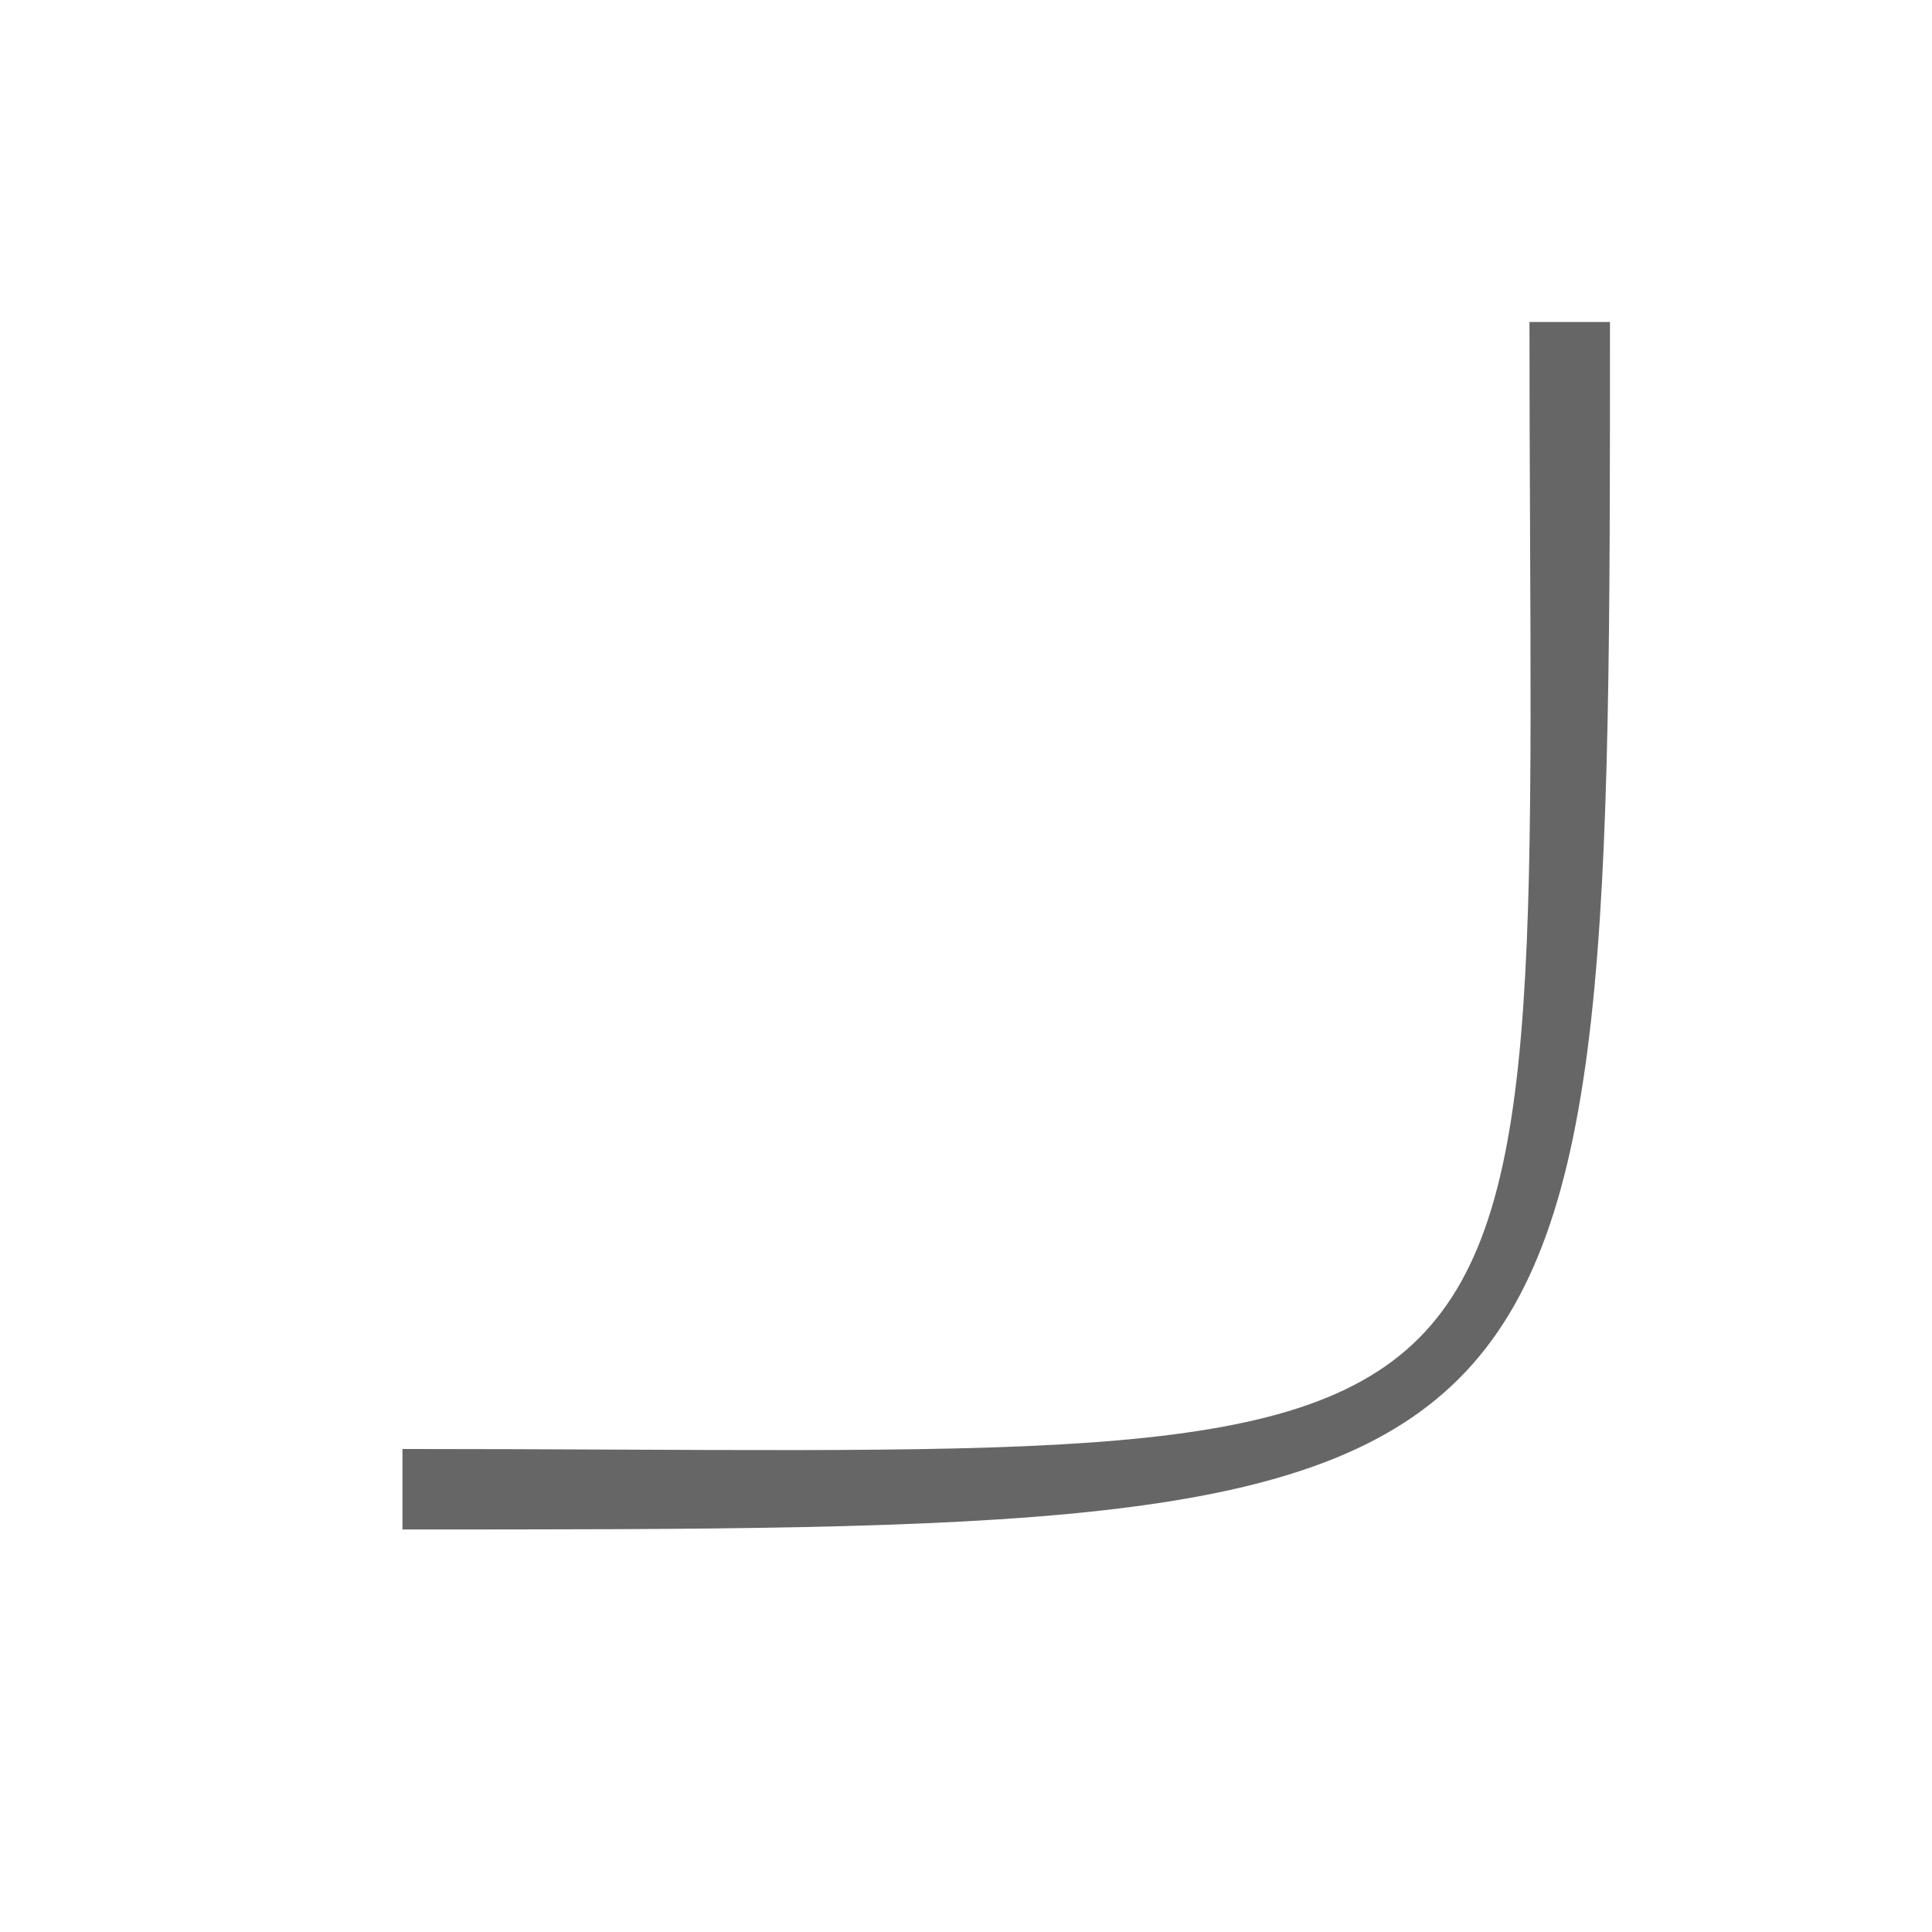
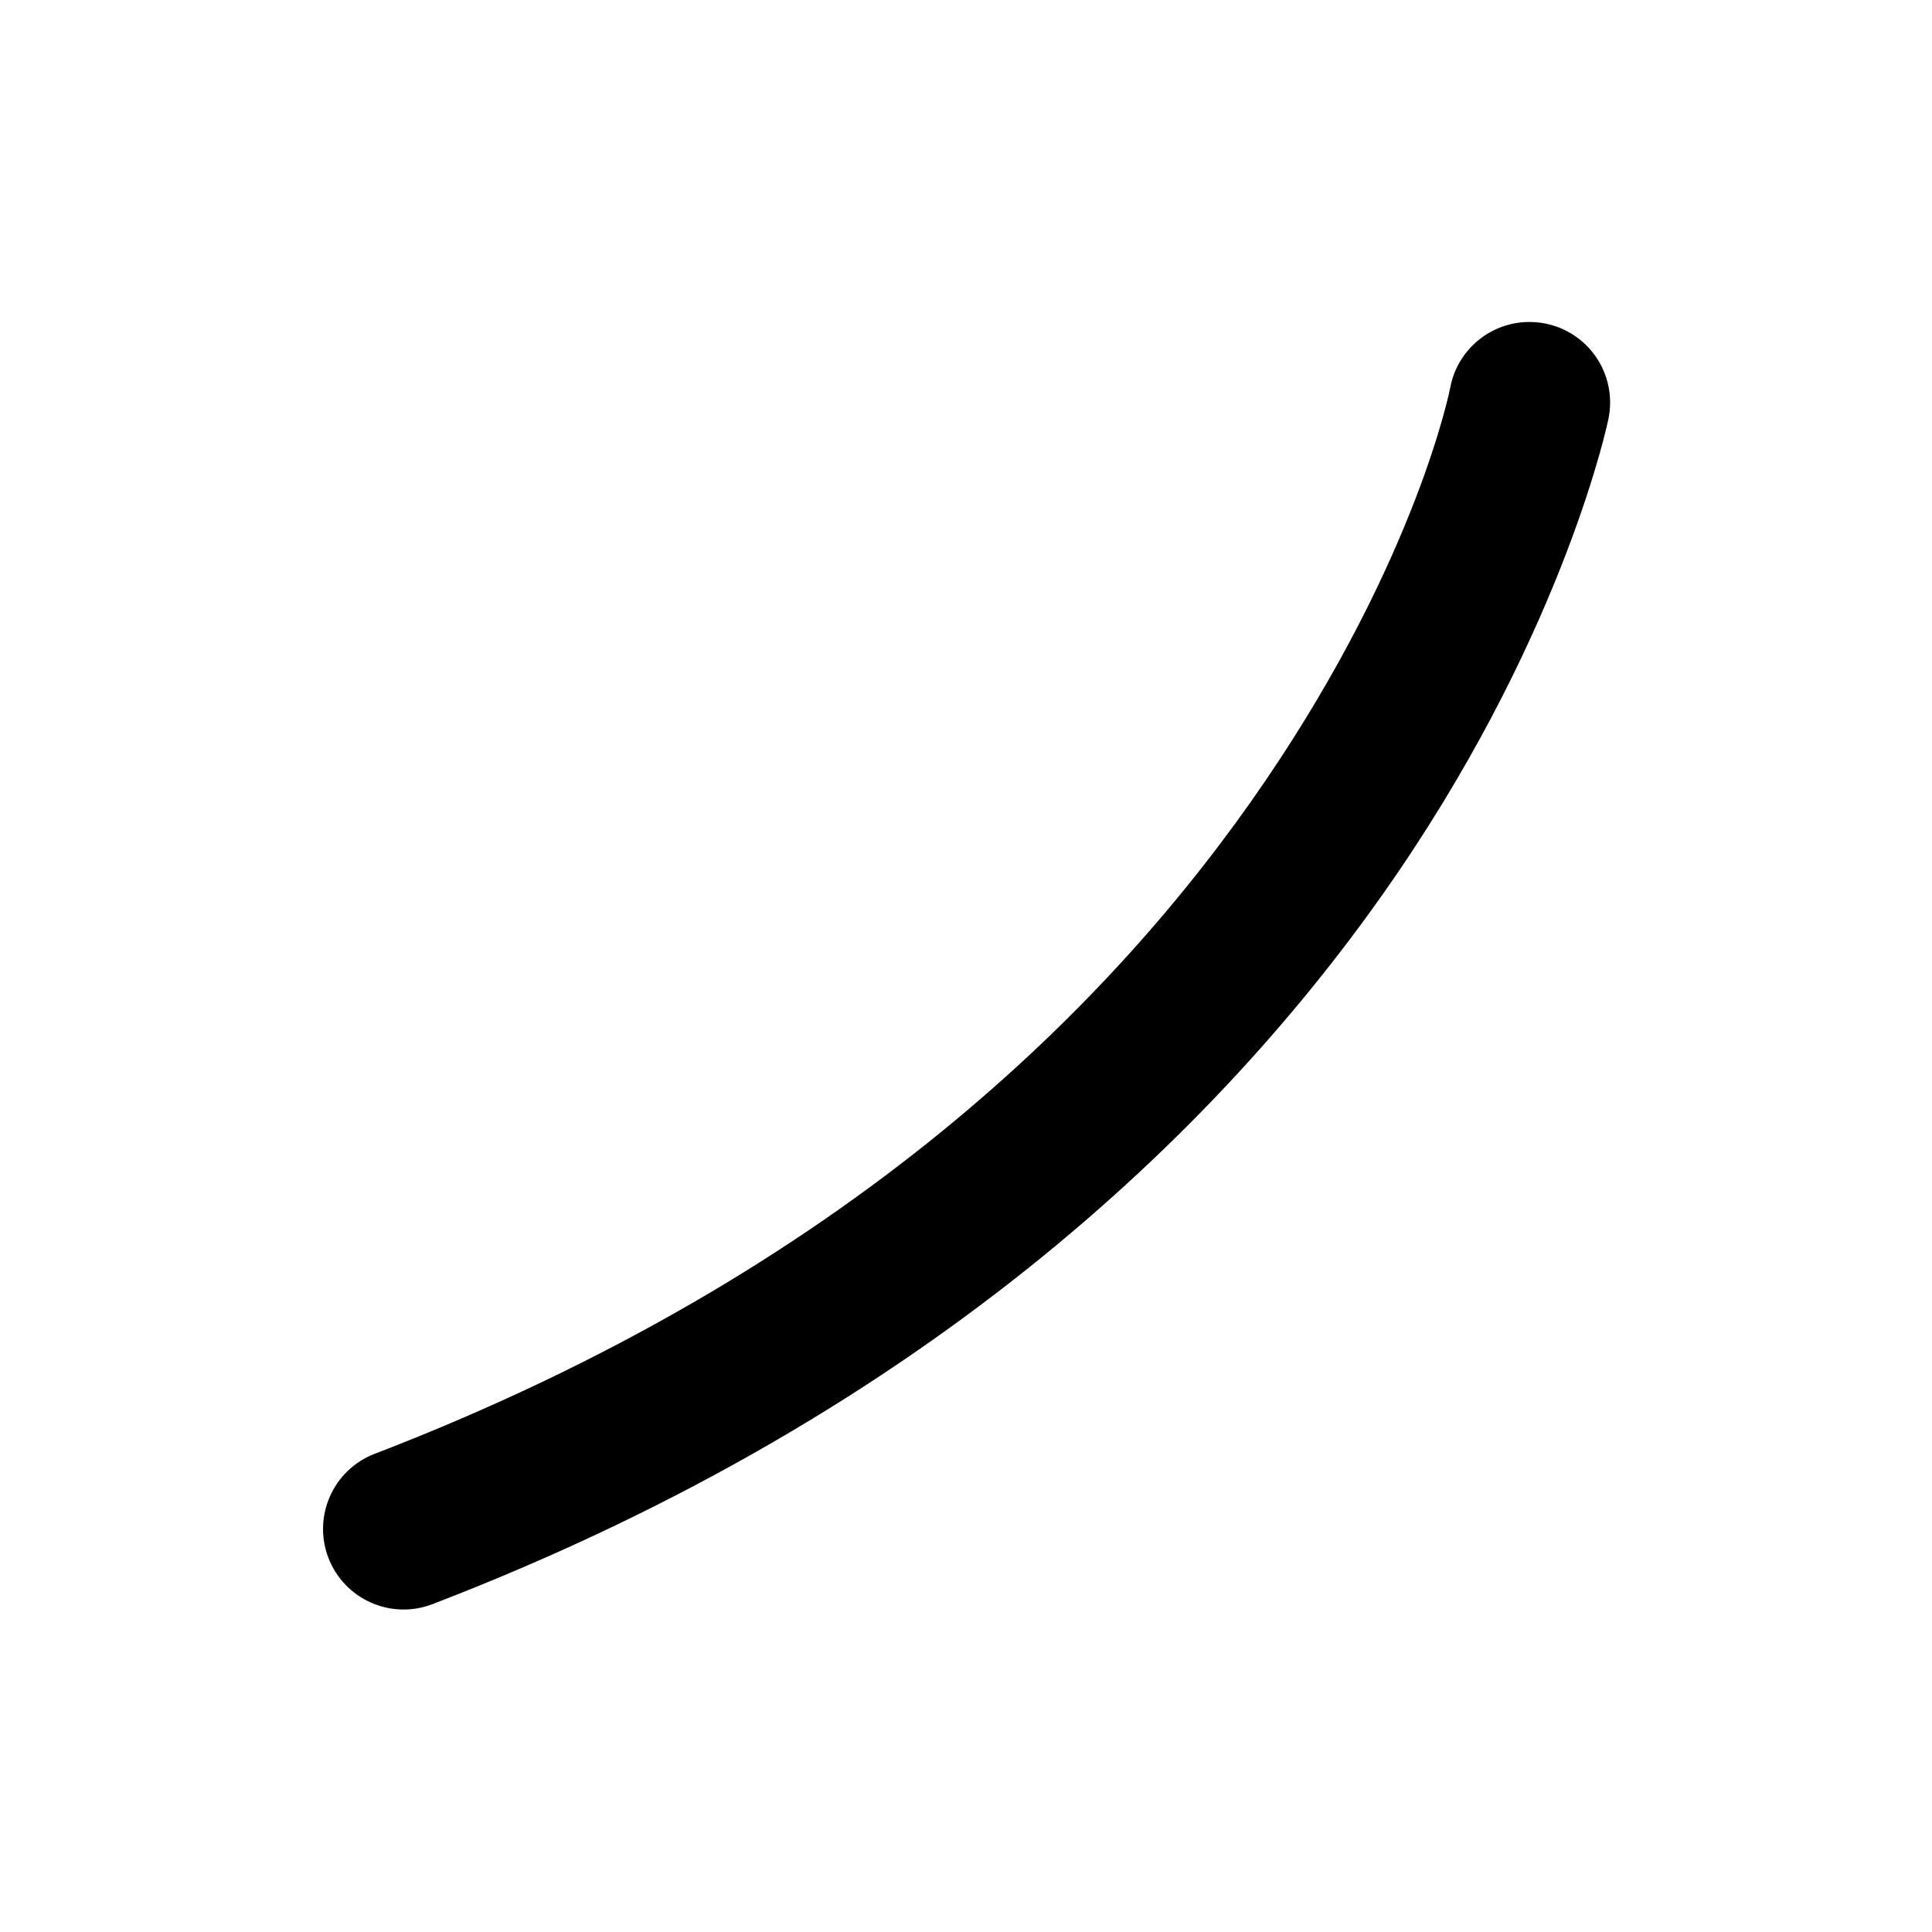
<svg xmlns="http://www.w3.org/2000/svg" height="24" width="24" version="1.1" id="svg4">
  <defs id="defs8">
    <marker style="overflow:visible;" id="Legs" refX="0.0" refY="0.0" orient="auto">
      <g transform="scale(-0.7)" id="g1163">
        <g id="g2032" transform="matrix(-1.836909e-16,-1,-1,1.836909e-16,20.70862,21.31391)">
          <path style="fill:none;fill-opacity:0.75;fill-rule:evenodd;stroke:#000000;stroke-width:1pt;marker-start:none;marker-end:none;" d="M 21.221,20.675 C 14.311,25.397 18.767,27.282 15.38,34.119" id="path2019" />
          <path style="fill:none;fill-opacity:0.75;fill-rule:evenodd;stroke:#000000;stroke-width:1pt;marker-start:none;marker-end:none;" d="M 21.398,20.548 C 20.038,28.896 24.934,29.318 25.903,34.373" id="path2026" />
        </g>
        <path style="fill:#030300;fill-rule:evenodd;stroke-width:1pt;marker-end:none;" d="M -14.09,-6.732 L -15.012,-2.688 L -11.049,-3.912 L -14.09,-6.732 z " id="polygon2039" />
        <path style="fill:#030300;fill-rule:evenodd;stroke-width:1pt;marker-end:none;" d="M -15.216,4.557 L -13.342,8.256 L -11.075,4.784 L -15.216,4.557 z " id="path2041" />
      </g>
    </marker>
    <marker style="overflow:visible;" id="Tail" refX="0.0" refY="0.0" orient="auto">
      <g transform="scale(-1.2)" id="g1087">
        <path style="fill:none;fill-rule:evenodd;stroke:#000000;stroke-width:0.8;marker-start:none;marker-end:none;stroke-linecap:round;" d="M -3.805,-3.959 L 0.544,-0.001" id="path1126" />
        <path style="fill:none;fill-rule:evenodd;stroke:#000000;stroke-width:0.8;marker-start:none;marker-end:none;stroke-linecap:round;" d="M -1.287,-3.959 L 3.062,-0.001" id="path1127" />
        <path style="fill:none;fill-rule:evenodd;stroke:#000000;stroke-width:0.8;marker-start:none;marker-end:none;stroke-linecap:round;" d="M 1.305,-3.959 L 5.654,-0.001" id="path1956" />
        <path style="fill:none;fill-rule:evenodd;stroke:#000000;stroke-width:0.8;marker-start:none;marker-end:none;stroke-linecap:round;" d="M -3.805,4.178 L 0.544,0.22" id="path1848" />
        <path style="fill:none;fill-rule:evenodd;stroke:#000000;stroke-width:0.8;marker-start:none;marker-end:none;stroke-linecap:round;" d="M -1.287,4.178 L 3.062,0.22" id="path1849" />
        <path style="fill:none;fill-rule:evenodd;stroke:#000000;stroke-width:0.8;marker-start:none;marker-end:none;stroke-linecap:round;" d="M 1.305,4.178 L 5.654,0.22" id="path1850" />
      </g>
    </marker>
    <marker style="overflow:visible;" id="DistanceOut" refX="0.0" refY="0.0" orient="auto">
      <g id="g2006" transform="scale(-0.6,0.6) translate(8,0)">
        <path style="fill-rule:evenodd;stroke:#000000;stroke-width:1.0pt;marker-start:none;" d="M 0.0,0.0 L 5.0,-5.0 L -12.5,0.0 L 5.0,5.0 L 0.0,0.0 z " id="path2007" />
        <path style="fill:none;fill-opacity:0.75;fill-rule:evenodd;stroke:#000000;stroke-width:1.2pt;marker-start:none;" d="M -14.76,-7 L -14.76,65" id="path2008" />
      </g>
    </marker>
    <marker style="overflow:visible;" id="DistanceIn" refX="0.0" refY="0.0" orient="auto">
      <g id="g2002" transform="scale(0.6,0.6) translate(8,0)">
        <path style="fill-rule:evenodd;stroke:#000000;stroke-width:1.0pt;marker-start:none;" d="M 0.0,0.0 L 5.0,-5.0 L -12.5,0.0 L 5.0,5.0 L 0.0,0.0 z " id="path2003" />
        <path style="fill:none;fill-opacity:0.75;fill-rule:evenodd;stroke:#000000;stroke-width:1.2pt;marker-start:none;" d="M -14.76,-7 L -14.76,65" id="path2004" />
      </g>
    </marker>
    <marker style="overflow:visible;" id="CurvyCross" refX="0.0" refY="0.0" orient="auto">
      <g id="g948" transform="scale(0.6)">
        <path style="fill:none;fill-rule:evenodd;stroke:#000000;stroke-width:1.0pt;marker-start:none;marker-end:none;" d="M 4.625,-5.046 C 1.865,-5.046 -0.375,-2.806 -0.375,-0.046 C -0.375,2.714 1.865,4.954 4.625,4.954" id="path946" />
        <path style="fill:none;fill-rule:evenodd;stroke:#000000;stroke-width:1.0pt;marker-start:none;marker-end:none;" d="M -5.413,-5.046 C -2.653,-5.046 -0.413,-2.806 -0.413,-0.046 C -0.413,2.714 -2.653,4.954 -5.413,4.954" id="path947" />
      </g>
    </marker>
    <marker style="overflow:visible;" id="SemiCircleOut" refX="0.0" refY="0.0" orient="auto">
      <path transform="scale(0.6) translate(7.125493,0.763446)" style="fill-rule:evenodd;stroke:#000000;stroke-width:1.0pt;marker-start:none;marker-end:none;" d="M -2.5,-0.809 C -2.5,1.951 -4.74,4.191 -7.5,4.191 L -7.5,-5.809 C -4.74,-5.809 -2.5,-3.569 -2.5,-0.809 z " id="path953" />
    </marker>
    <marker style="overflow:visible;" id="Torso" refX="0.0" refY="0.0" orient="auto">
      <g transform="scale(0.7)" id="g2045">
        <path style="fill:none;fill-opacity:0.75;fill-rule:evenodd;stroke:#000000;stroke-width:1.25;marker-start:none;marker-mid:none;marker-end:none;" d="M -4.779,-3.24 C -2.429,-2.874 0.521,-1.302 0.258,0.388 C -0.005,2.078 -2.213,2.618 -4.563,2.252 C -6.913,1.886 -8.521,0.752 -8.258,-0.938 C -7.995,-2.628 -7.13,-3.605 -4.779,-3.24 z " id="path1128" />
        <path style="fill:none;fill-opacity:0.75;fill-rule:evenodd;stroke:#000000;stroke-width:1pt;marker-end:none;" d="M 4.46,0.089 C -2.556,-4.378 5.225,-3.906 -0.848,-8.72" id="path1909" />
        <path style="fill:none;fill-opacity:0.75;fill-rule:evenodd;stroke:#000000;stroke-width:1pt;marker-start:none;marker-end:none;" d="M 4.93,0.058 C -1.387,1.749 1.803,5.478 -4.945,7.546" id="path1910" />
        <rect style="fill-rule:evenodd;stroke-width:1pt;marker-end:none;" id="rect2035" width="2.637" height="2.761" x="-10.392" y="-1.741" transform="matrix(0.527536,-0.849533,0.887668,0.460484,0,0)" />
        <rect style="fill-rule:evenodd;stroke-width:1pt;marker-end:none;" id="rect2036" width="2.733" height="2.861" x="4.959" y="-7.963" transform="matrix(0.671205,-0.741272,0.790802,0.612072,0,0)" />
        <path style="fill:#ff0000;fill-opacity:0.75;fill-rule:evenodd;stroke:#000000;stroke-width:1pt;marker-start:none;marker-end:none;" id="path2037" d="m 16.78,-28.685 a 0.607,0.607 0 0 1 -0.607,0.607 0.607,0.607 0 0 1 -0.607,-0.607 0.607,0.607 0 0 1 0.607,-0.607 0.607,0.607 0 0 1 0.607,0.607 z" transform="matrix(6.793608e-17,-1.109517,1.109517,6.793608e-17,25.96648,19.71619)" />
        <path style="fill:#ff0000;fill-opacity:0.75;fill-rule:evenodd;stroke:#000000;stroke-width:1pt;marker-start:none;marker-end:none;" id="path2038" d="m 16.78,-28.685 a 0.607,0.607 0 0 1 -0.607,0.607 0.607,0.607 0 0 1 -0.607,-0.607 0.607,0.607 0 0 1 0.607,-0.607 0.607,0.607 0 0 1 0.607,0.607 z" transform="matrix(6.793608e-17,-1.109517,1.109517,6.793608e-17,26.8245,16.99126)" />
      </g>
    </marker>
    <marker style="overflow:visible;" id="CurveIn" refX="0.0" refY="0.0" orient="auto">
      <path transform="scale(0.6)" style="fill-rule:evenodd;stroke:#000000;stroke-width:1.0pt;marker-start:none;marker-end:none;fill:none;" d="M 4.625,-5.046 C 1.865,-5.046 -0.375,-2.806 -0.375,-0.046 C -0.375,2.714 1.865,4.954 4.625,4.954" id="path942" />
    </marker>
    <marker style="overflow:visible;" id="TriangleOutM" refX="0.0" refY="0.0" orient="auto">
      <path transform="scale(0.4)" style="fill-rule:evenodd;stroke:#000000;stroke-width:1.0pt;marker-start:none;" d="M 5.77,0.0 L -2.88,5.0 L -2.88,-5.0 L 5.77,0.0 z " id="path1562" />
    </marker>
    <marker style="overflow:visible;" id="DiamondS" refX="0.0" refY="0.0" orient="auto">
      <path transform="scale(0.2)" style="fill-rule:evenodd;stroke:#000000;stroke-width:1.0pt;marker-start:none;" d="M -2.1579186e-005,-7.071 L -7.071,-8.9383918e-006 L -2.1579186e-005,7.071 L 7.071,-8.9383918e-006 L -2.1579186e-005,-7.071 z " id="path840" />
    </marker>
    <marker style="overflow:visible;" id="TriangleOutL" refX="0.0" refY="0.0" orient="auto">
      <path transform="scale(0.8)" style="fill-rule:evenodd;stroke:#000000;stroke-width:1.0pt;marker-start:none;" d="M 5.77,0.0 L -2.88,5.0 L -2.88,-5.0 L 5.77,0.0 z " id="path1564" />
    </marker>
    <marker style="overflow:visible;" id="SemiCircleIn" refX="0.0" refY="0.0" orient="auto">
      <path transform="scale(0.6)" style="fill-rule:evenodd;stroke:#000000;stroke-width:1.0pt;marker-start:none;marker-end:none;" d="M -0.375,-0.046 C -0.375,2.714 1.865,4.954 4.625,4.954 L 4.625,-5.046 C 1.865,-5.046 -0.375,-2.806 -0.375,-0.046 z " id="path941" />
    </marker>
    <marker style="overflow:visible;" id="TriangleInL" refX="0.0" refY="0.0" orient="auto">
      <path transform="scale(-0.8)" style="fill-rule:evenodd;stroke:#000000;stroke-width:1.0pt;marker-start:none;" d="M 5.77,0.0 L -2.88,5.0 L -2.88,-5.0 L 5.77,0.0 z " id="path1570" />
    </marker>
    <marker style="overflow:visible;" id="SquareL" refX="0.0" refY="0.0" orient="auto">
      <path transform="scale(0.8)" style="fill-rule:evenodd;stroke:#000000;stroke-width:1.0pt;marker-start:none;" d="M -5.0,-5.0 L -5.0,5.0 L 5.0,5.0 L 5.0,-5.0 L -5.0,-5.0 z " id="path1582" />
    </marker>
    <marker style="overflow:visible;" id="Arrow2L" refX="0.0" refY="0.0" orient="auto">
      <path transform="scale(1.1) translate(-5,0)" d="M 8.719,4.034 L -2.207,0.016 L 8.719,-4.002 C 6.973,-1.63 6.983,1.616 8.719,4.034 z " style="font-size:12.0;fill-rule:evenodd;stroke-width:0.625;stroke-linejoin:round;" id="path1610" />
    </marker>
    <marker style="overflow:visible;" id="DistanceLeft" refX="0.0" refY="0.0" orient="auto">
      <g id="g987" transform="scale(0.6,0.6) translate(8,0)">
        <path style="fill-rule:evenodd;stroke:#000000;stroke-width:1.0pt;marker-start:none;" d="M 0.0,0.0 L 5.0,-5.0 L -12.5,0.0 L 5.0,5.0 L 0.0,0.0 z " id="path974" />
        <path style="fill:none;fill-opacity:0.75;fill-rule:evenodd;stroke:#000000;stroke-width:1.2pt;marker-start:none;" d="M -14.76,-7 L -14.76,65" id="path976" />
      </g>
    </marker>
    <marker style="overflow:visible;" id="Arrow1S" refX="0.0" refY="0.0" orient="auto">
      <path transform="scale(0.2)" style="fill-rule:evenodd;stroke:#000000;stroke-width:1.0pt;marker-start:none;" d="M 0.0,0.0 L 5.0,-5.0 L -12.5,0.0 L 5.0,5.0 L 0.0,0.0 z " id="path983" />
    </marker>
    <marker style="overflow:visible;" id="DiamondL" refX="0.0" refY="0.0" orient="auto">
      <path transform="scale(0.8)" style="fill-rule:evenodd;stroke:#000000;stroke-width:1.0pt;marker-start:none;" d="M -2.1579186e-005,-7.071 L -7.071,-8.9383918e-006 L -2.1579186e-005,7.071 L 7.071,-8.9383918e-006 L -2.1579186e-005,-7.071 z " id="path1576" />
    </marker>
    <marker style="overflow:visible;" id="StopM" refX="0.0" refY="0.0" orient="auto">
      <path transform="scale(0.4)" style="fill:none;fill-opacity:0.75;fill-rule:evenodd;stroke:#000000;stroke-width:1.0pt;" d="M 0.0,5.65 L 0.0,-5.65" id="path1556" />
    </marker>
    <marker style="overflow:visible;" id="Club" refX="0.0" refY="0.0" orient="auto">
      <path transform="scale(0.6)" style="fill-rule:evenodd;stroke:#000000;stroke-width:0.746pt;marker-start:none;" d="M -1.597,-7.098 C -3.486,-7.098 -5.024,-5.561 -5.024,-3.671 C -5.024,-3.015 -4.785,-2.444 -4.464,-1.923 C -4.503,-1.891 -4.544,-1.865 -4.581,-1.83 C -5.203,-2.685 -6.17,-3.275 -7.308,-3.275 C -9.197,-3.275 -10.734,-1.738 -10.734,0.151 C -10.734,2.04 -9.197,3.578 -7.308,3.578 C -6.314,3.578 -5.439,3.136 -4.814,2.459 C -4.938,2.814 -5.024,3.18 -5.024,3.578 C -5.024,5.467 -3.486,7.004 -1.597,7.004 C 0.292,7.004 1.829,5.467 1.829,3.578 C 1.829,2.784 1.514,2.084 1.06,1.503 C 2.415,1.766 3.772,2.297 4.766,3.834 C 4.028,3.096 3.554,1.753 3.554,-0.059 L 2.925,-0.105 L 3.507,-0.128 C 3.507,-1.94 3.958,-3.283 4.696,-4.021 C 3.737,-2.539 2.439,-1.995 1.13,-1.713 C 1.534,-2.275 1.829,-2.927 1.829,-3.671 C 1.829,-5.561 0.292,-7.098 -1.597,-7.098 z " id="path1015" />
    </marker>
    <marker style="overflow:visible;" id="StopL" refX="0.0" refY="0.0" orient="auto">
      <path transform="scale(0.8)" style="fill:none;fill-opacity:0.75;fill-rule:evenodd;stroke:#000000;stroke-width:1.0pt;" d="M 0.0,5.65 L 0.0,-5.65" id="path1558" />
    </marker>
    <marker style="overflow:visible;" id="Dot_m" refX="0.0" refY="0.0" orient="auto">
      <path transform="scale(0.4) translate(7.125493, 1)" style="fill-rule:evenodd;stroke:#000000;stroke-width:1.0pt;marker-start:none;marker-end:none;" d="M -2.5,-1.0 C -2.5,1.76 -4.74,4.0 -7.5,4.0 C -10.26,4.0 -12.5,1.76 -12.5,-1.0 C -12.5,-3.76 -10.26,-6.0 -7.5,-6.0 C -4.74,-6.0 -2.5,-3.76 -2.5,-1.0 z " id="path39" />
    </marker>
    <marker style="overflow:visible;" id="Dot_l" refX="0.0" refY="0.0" orient="auto">
      <path transform="scale(0.8) translate(7.125493, 1)" style="fill-rule:evenodd;stroke:#000000;stroke-width:1.0pt;marker-start:none;marker-end:none;" d="M -2.5,-1.0 C -2.5,1.76 -4.74,4.0 -7.5,4.0 C -10.26,4.0 -12.5,1.76 -12.5,-1.0 C -12.5,-3.76 -10.26,-6.0 -7.5,-6.0 C -4.74,-6.0 -2.5,-3.76 -2.5,-1.0 z " id="path41" />
    </marker>
    <marker style="overflow:visible;" id="Scissors" refX="0.0" refY="0.0" orient="auto">
      <path d="M 9.09,-3.606 C 8.12,-4.777 6.37,-4.736 5.062,-4.233 L -3.15,-1.155 C -5.538,-2.462 -7.898,-2.087 -7.898,-2.724 C -7.898,-3.221 -7.442,-3.112 -7.51,-4.407 C -7.576,-5.65 -8.874,-6.57 -10.1,-6.488 C -11.328,-6.496 -12.6,-5.555 -12.611,-4.258 C -12.702,-2.952 -11.604,-1.739 -10.304,-1.653 C -8.782,-1.427 -6.086,-2.349 -4.821,-0.082 C -5.763,1.656 -7.435,1.661 -8.947,1.574 C -10.201,1.501 -11.709,1.861 -12.307,3.095 C -12.886,4.277 -12.318,5.959 -10.99,6.321 C -9.65,6.813 -7.81,6.191 -7.491,4.65 C -7.245,3.462 -8.086,2.904 -7.764,2.473 C -7.52,2.148 -5.973,2.336 -3.216,1.098 L 5.676,4.233 C 6.8,4.547 8.173,4.536 9.168,3.431 L -0.052,-0.054 L 9.09,-3.606 z M -9.218,-5.507 C -7.923,-4.784 -8.029,-2.823 -9.374,-2.443 C -10.591,-2.02 -12.145,-3.202 -11.758,-4.521 C -11.53,-5.603 -10.104,-6.001 -9.218,-5.507 z M -9.162,2.511 C -7.811,3.01 -8.04,5.295 -9.414,5.602 C -10.325,5.919 -11.627,5.464 -11.72,4.39 C -11.897,3.085 -10.363,1.906 -9.162,2.511 z " style="marker-start:none;" id="schere" />
    </marker>
    <marker style="overflow:visible;" id="Dot_s" refX="0.0" refY="0.0" orient="auto">
      <path transform="scale(0.2) translate(7.125493, 1)" style="fill-rule:evenodd;stroke:#000000;stroke-width:1.0pt;marker-start:none;marker-end:none;" d="M -2.5,-1.0 C -2.5,1.76 -4.74,4.0 -7.5,4.0 C -10.26,4.0 -12.5,1.76 -12.5,-1.0 C -12.5,-3.76 -10.26,-6.0 -7.5,-6.0 C -4.74,-6.0 -2.5,-3.76 -2.5,-1.0 z " id="path933" />
    </marker>
    <marker style="overflow:visible;" id="Arrow2M" refX="0.0" refY="0.0" orient="auto">
      <path transform="scale(0.6) translate(-5,0)" d="M 8.719,4.034 L -2.207,0.016 L 8.719,-4.002 C 6.973,-1.63 6.983,1.616 8.719,4.034 z " style="font-size:12.0;fill-rule:evenodd;stroke-width:0.625;stroke-linejoin:round;" id="path1608" />
    </marker>
    <marker style="overflow:visible;" id="Arrow1M" refX="0.0" refY="0.0" orient="auto">
      <path transform="scale(0.4)" style="fill-rule:evenodd;stroke:#000000;stroke-width:1.0pt;marker-start:none;" d="M 0.0,0.0 L 5.0,-5.0 L -12.5,0.0 L 5.0,5.0 L 0.0,0.0 z " id="path1614" />
    </marker>
    <marker style="overflow:visible;" id="Arrow1L" refX="0.0" refY="0.0" orient="auto">
      <path transform="scale(0.8)" style="fill-rule:evenodd;stroke:#000000;stroke-width:1.0pt;marker-start:none;" d="M 0.0,0.0 L 5.0,-5.0 L -12.5,0.0 L 5.0,5.0 L 0.0,0.0 z " id="path1616" />
    </marker>
  </defs>
-   <g id="g4980" transform="matrix(1.333348,0,0,1.333287,-1189.347,47.99876)" style="stroke-width:0.75">
-     <path id="path4978" d="m 906.25,-33 c 0,11.25 0.75,10.5 -10.5,10.5 v 0.75 c 11.25,0 11.25,0 11.25,-11.25 -0.75,0 -0.75,0 -0.75,0 z" style="fill:#666666;fill-opacity:1;fill-rule:evenodd;stroke:none;stroke-width:2.25;stroke-miterlimit:4;stroke-dasharray:none;stroke-opacity:1" />
-   </g>
+   <path style="color:#000000;font-style:normal;font-variant:normal;font-weight:normal;font-stretch:normal;font-size:medium;line-height:normal;font-family:sans-serif;font-variant-ligatures:normal;font-variant-position:normal;font-variant-caps:normal;font-variant-numeric:normal;font-variant-alternates:normal;font-feature-settings:normal;text-indent:0;text-align:start;text-decoration:none;text-decoration-line:none;text-decoration-style:solid;text-decoration-color:#000000;letter-spacing:normal;word-spacing:normal;text-transform:none;writing-mode:lr-tb;direction:ltr;text-orientation:mixed;dominant-baseline:auto;baseline-shift:baseline;text-anchor:start;white-space:normal;shape-padding:0;clip-rule:nonzero;display:inline;overflow:visible;visibility:visible;opacity:1;isolation:auto;mix-blend-mode:normal;color-interpolation:sRGB;color-interpolation-filters:linearRGB;solid-color:#000000;solid-opacity:1;vector-effect:none;fill:#000000;fill-opacity:1;fill-rule:nonzero;stroke:none;stroke-width:2;stroke-linecap:round;stroke-linejoin:round;stroke-miterlimit:4;stroke-dasharray:none;stroke-dashoffset:0;stroke-opacity:1;color-rendering:auto;image-rendering:auto;shape-rendering:auto;text-rendering:auto;enable-background:accumulate" d="m 18.982,4 a 1,1 0 0 0 -0.967,0.818 c 0,0 -0.41,2.109 -2.293,4.877 -1.883,2.768 -5.201,6.109 -11.068,8.365 a 1,1 0 1 0 0.719,1.867 C 11.625,17.524 15.297,13.878 17.377,10.82 19.456,7.763 19.979,5.211 19.979,5.211 A 1,1 0 0 0 18.982,4 Z" id="path1966" />
</svg>
